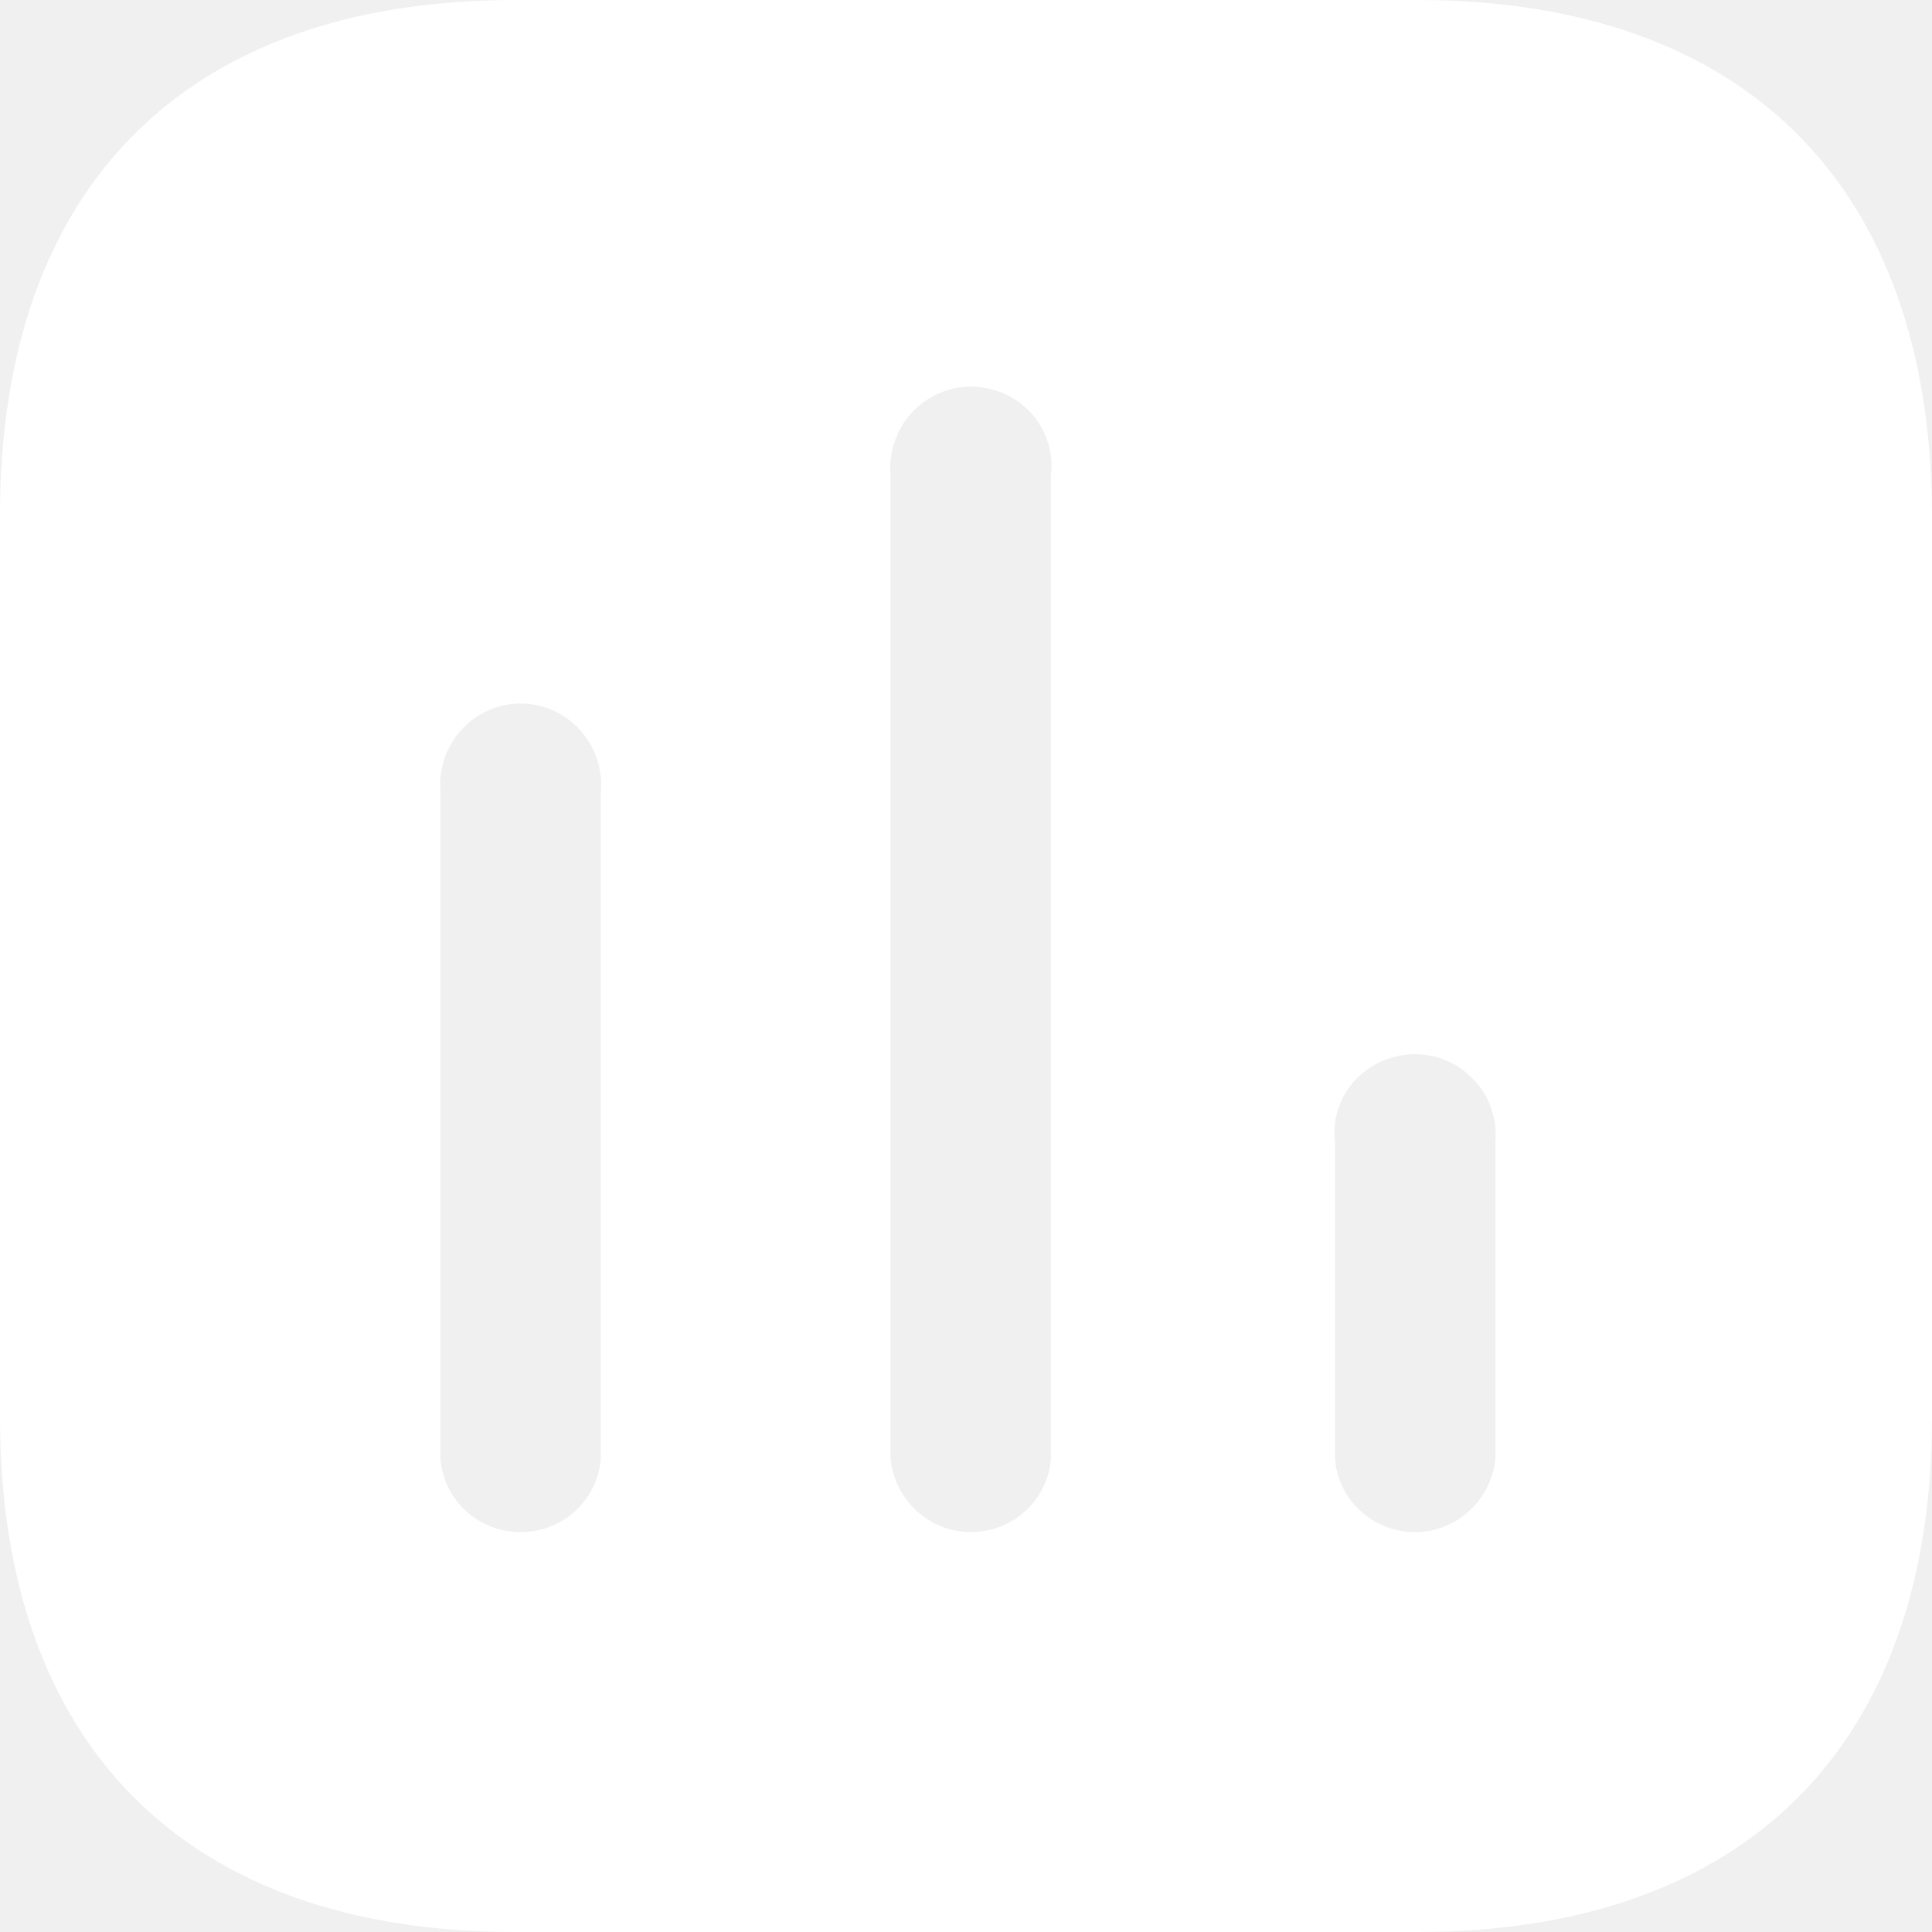
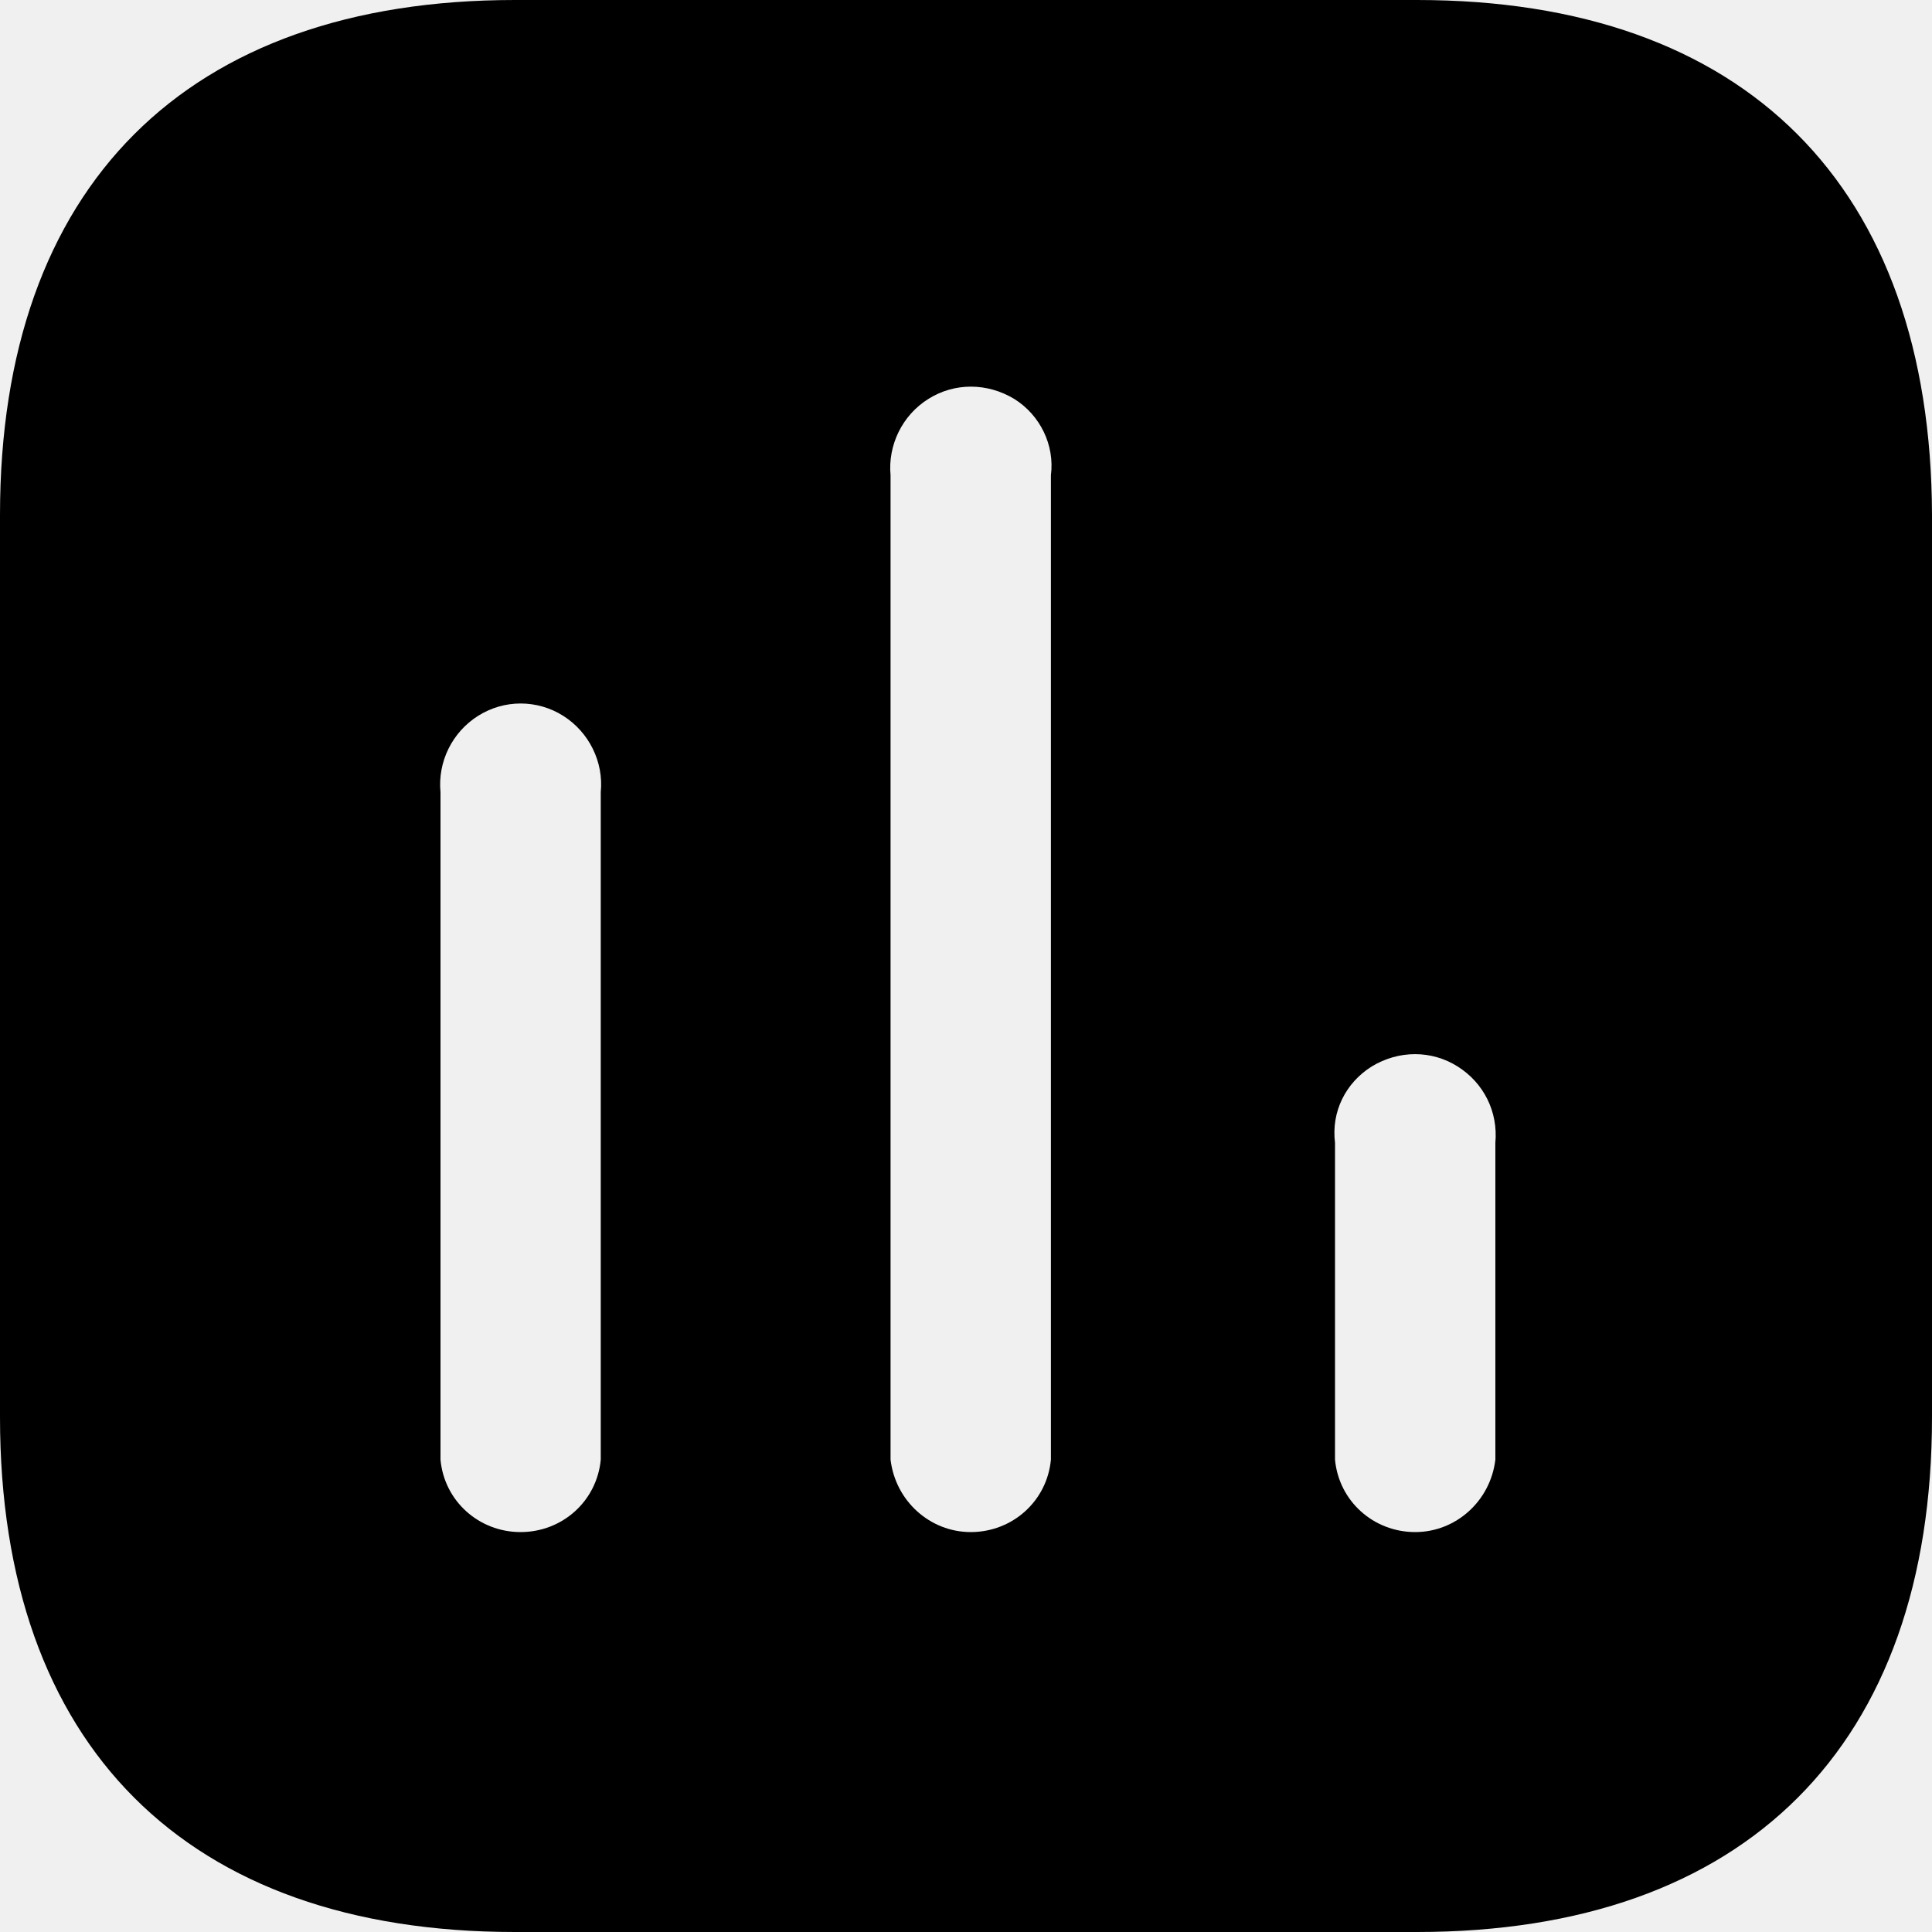
<svg xmlns="http://www.w3.org/2000/svg" width="20" height="20" viewBox="0 0 20 20" fill="none">
-   <path fill-rule="evenodd" clip-rule="evenodd" d="M5.33 0H14.669C18.07 0 19.99 1.929 20 5.33V14.67C20 18.07 18.07 20 14.669 20H5.33C1.929 20 0 18.07 0 14.67V5.33C0 1.929 1.929 0 5.33 0ZM10.049 15.86C10.48 15.86 10.839 15.54 10.879 15.11V4.92C10.919 4.61 10.77 4.299 10.5 4.13C10.219 3.96 9.879 3.96 9.61 4.13C9.339 4.299 9.19 4.61 9.219 4.92V15.11C9.27 15.54 9.629 15.86 10.049 15.86ZM14.65 15.86C15.07 15.86 15.429 15.54 15.48 15.11V11.83C15.509 11.509 15.36 11.21 15.089 11.04C14.82 10.87 14.48 10.87 14.2 11.04C13.929 11.21 13.78 11.509 13.82 11.83V15.11C13.86 15.54 14.219 15.86 14.65 15.86ZM6.219 15.11C6.179 15.54 5.82 15.86 5.389 15.86C4.959 15.86 4.599 15.54 4.56 15.11V8.2C4.53 7.889 4.679 7.58 4.95 7.41C5.219 7.24 5.56 7.24 5.83 7.41C6.099 7.58 6.25 7.889 6.219 8.2V15.11Z" fill="white" />
+   <path fill-rule="evenodd" clip-rule="evenodd" d="M5.33 0H14.669C18.07 0 19.99 1.929 20 5.33V14.67C20 18.07 18.07 20 14.669 20H5.33C1.929 20 0 18.07 0 14.67V5.33C0 1.929 1.929 0 5.33 0ZM10.049 15.86C10.48 15.86 10.839 15.54 10.879 15.11V4.92C10.919 4.61 10.77 4.299 10.5 4.13C10.219 3.96 9.879 3.96 9.61 4.13C9.339 4.299 9.19 4.61 9.219 4.92V15.11C9.27 15.54 9.629 15.86 10.049 15.86ZM14.65 15.86C15.07 15.86 15.429 15.54 15.48 15.11V11.83C15.509 11.509 15.36 11.21 15.089 11.04C14.82 10.87 14.48 10.87 14.2 11.04C13.929 11.21 13.78 11.509 13.82 11.83V15.11C13.86 15.54 14.219 15.86 14.65 15.86ZM6.219 15.11C6.179 15.54 5.82 15.86 5.389 15.86C4.959 15.86 4.599 15.54 4.56 15.11V8.2C4.53 7.889 4.679 7.58 4.95 7.41C5.219 7.24 5.56 7.24 5.83 7.41C6.099 7.58 6.25 7.889 6.219 8.2V15.11Z" fill="currentColor" />
</svg>
